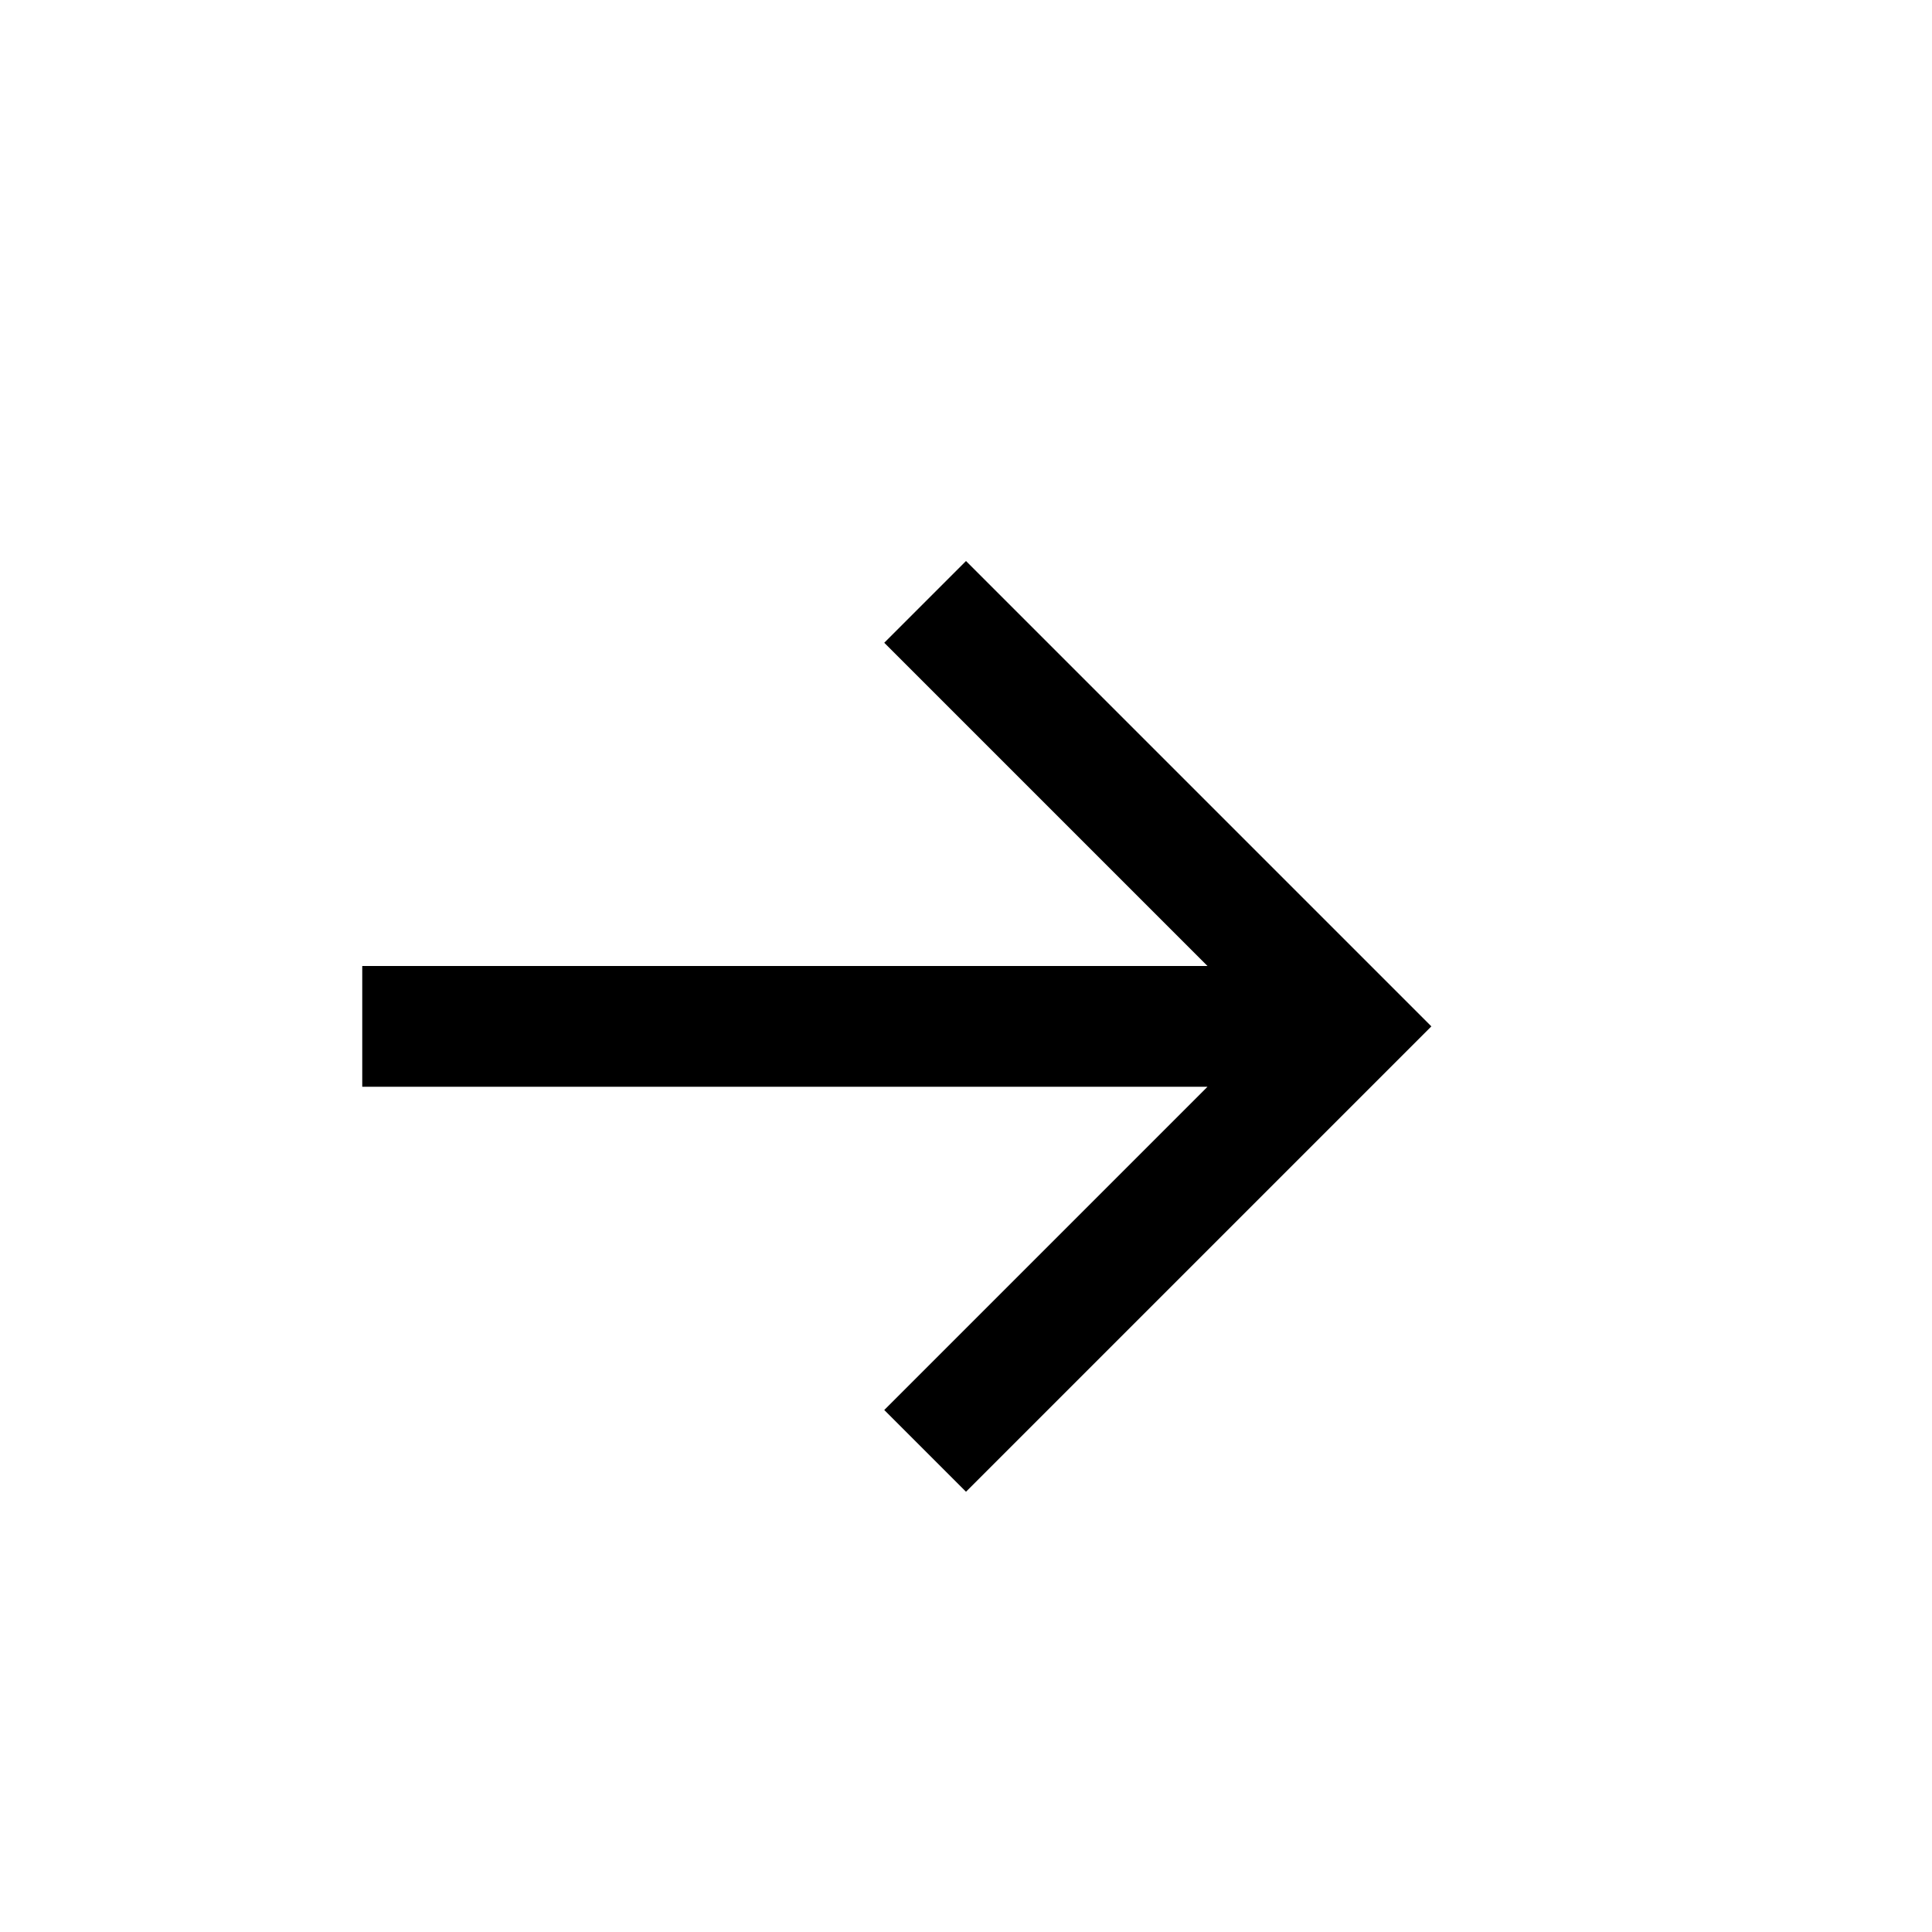
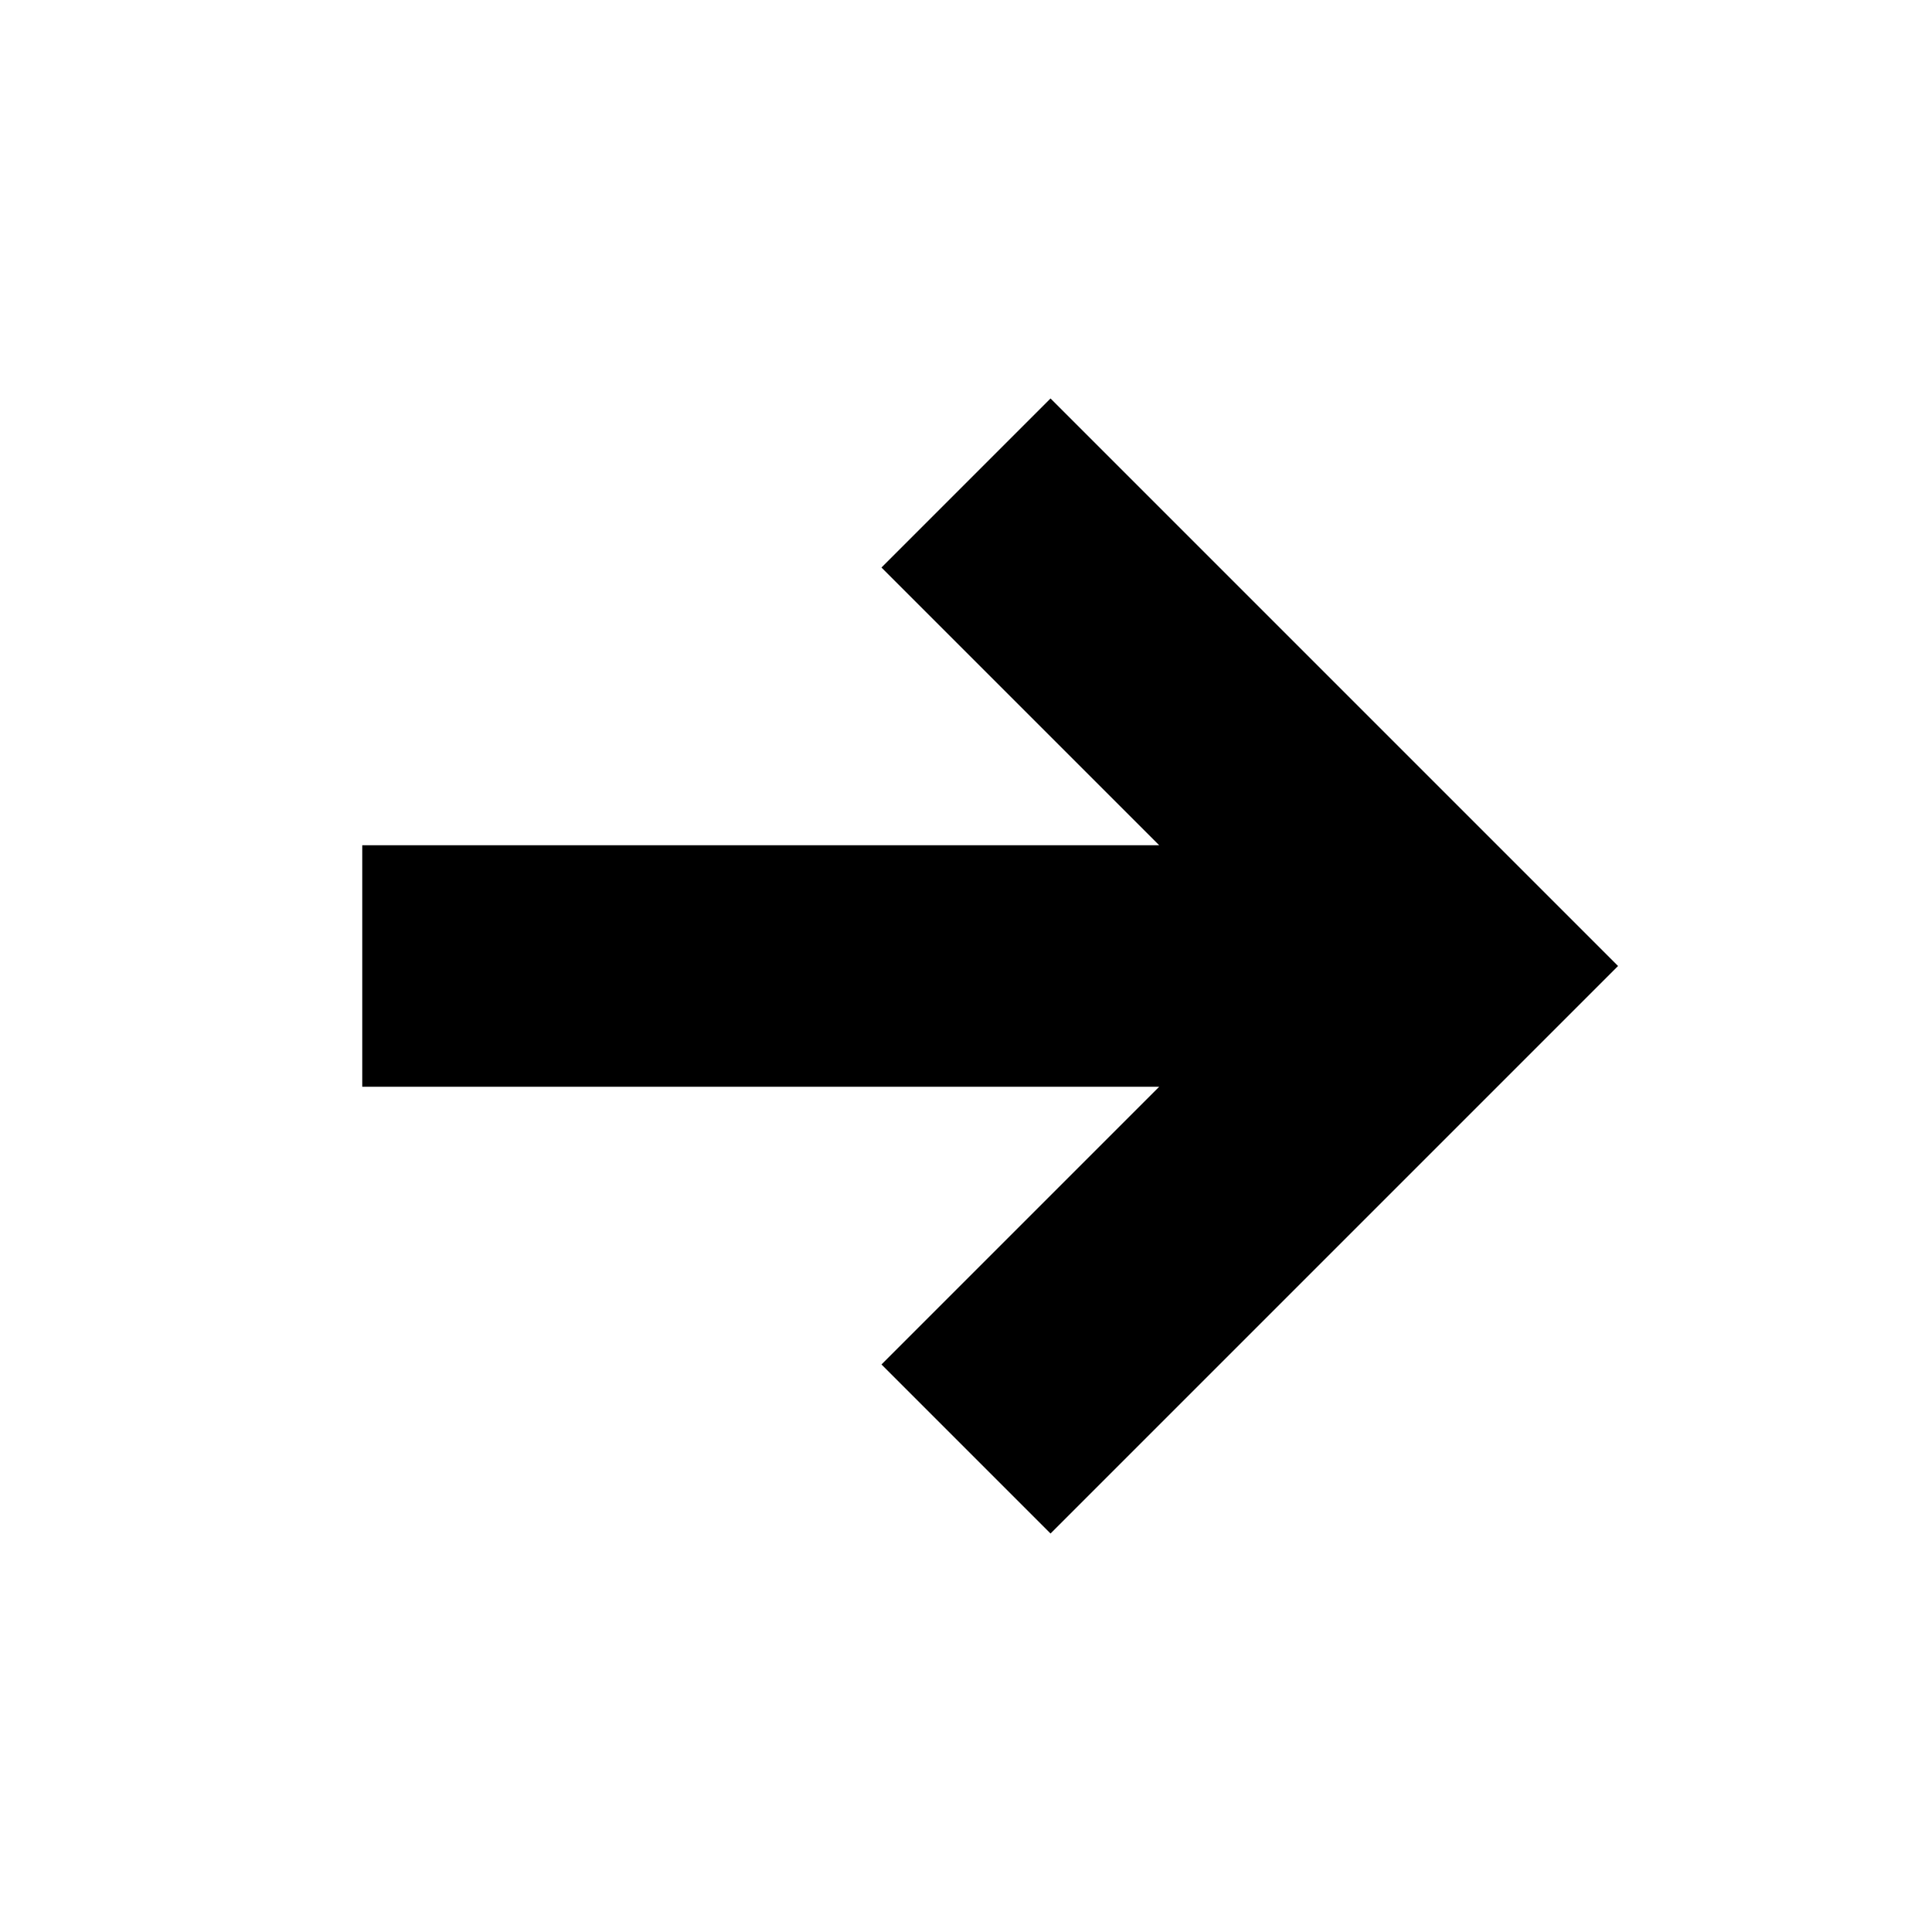
- <svg xmlns="http://www.w3.org/2000/svg" version="1.1" id="Layer_2" x="0px" y="0px" width="16px" height="16px" viewBox="0 0 16 16" style="enable-background:new 0 0 16 16;" xml:space="preserve">
-   <g>
-     <polygon points="8,4.646 7.323,5.323 10,8 3,8 3,9 10,9 7.323,11.677 8,12.354 11.854,8.5  " />
-   </g>
+ <svg xmlns="http://www.w3.org/2000/svg" version="1.1" id="Layer_2" x="0px" y="0px" viewBox="0 0 16 16" style="enable-background:new 0 0 16 16;" xml:space="preserve">
+   <polygon points="3,7 9.6,7 7.3,4.7 8.7,3.3 13.4,8 8.7,12.7 7.3,11.3 9.6,9 3,9 " />
</svg>
